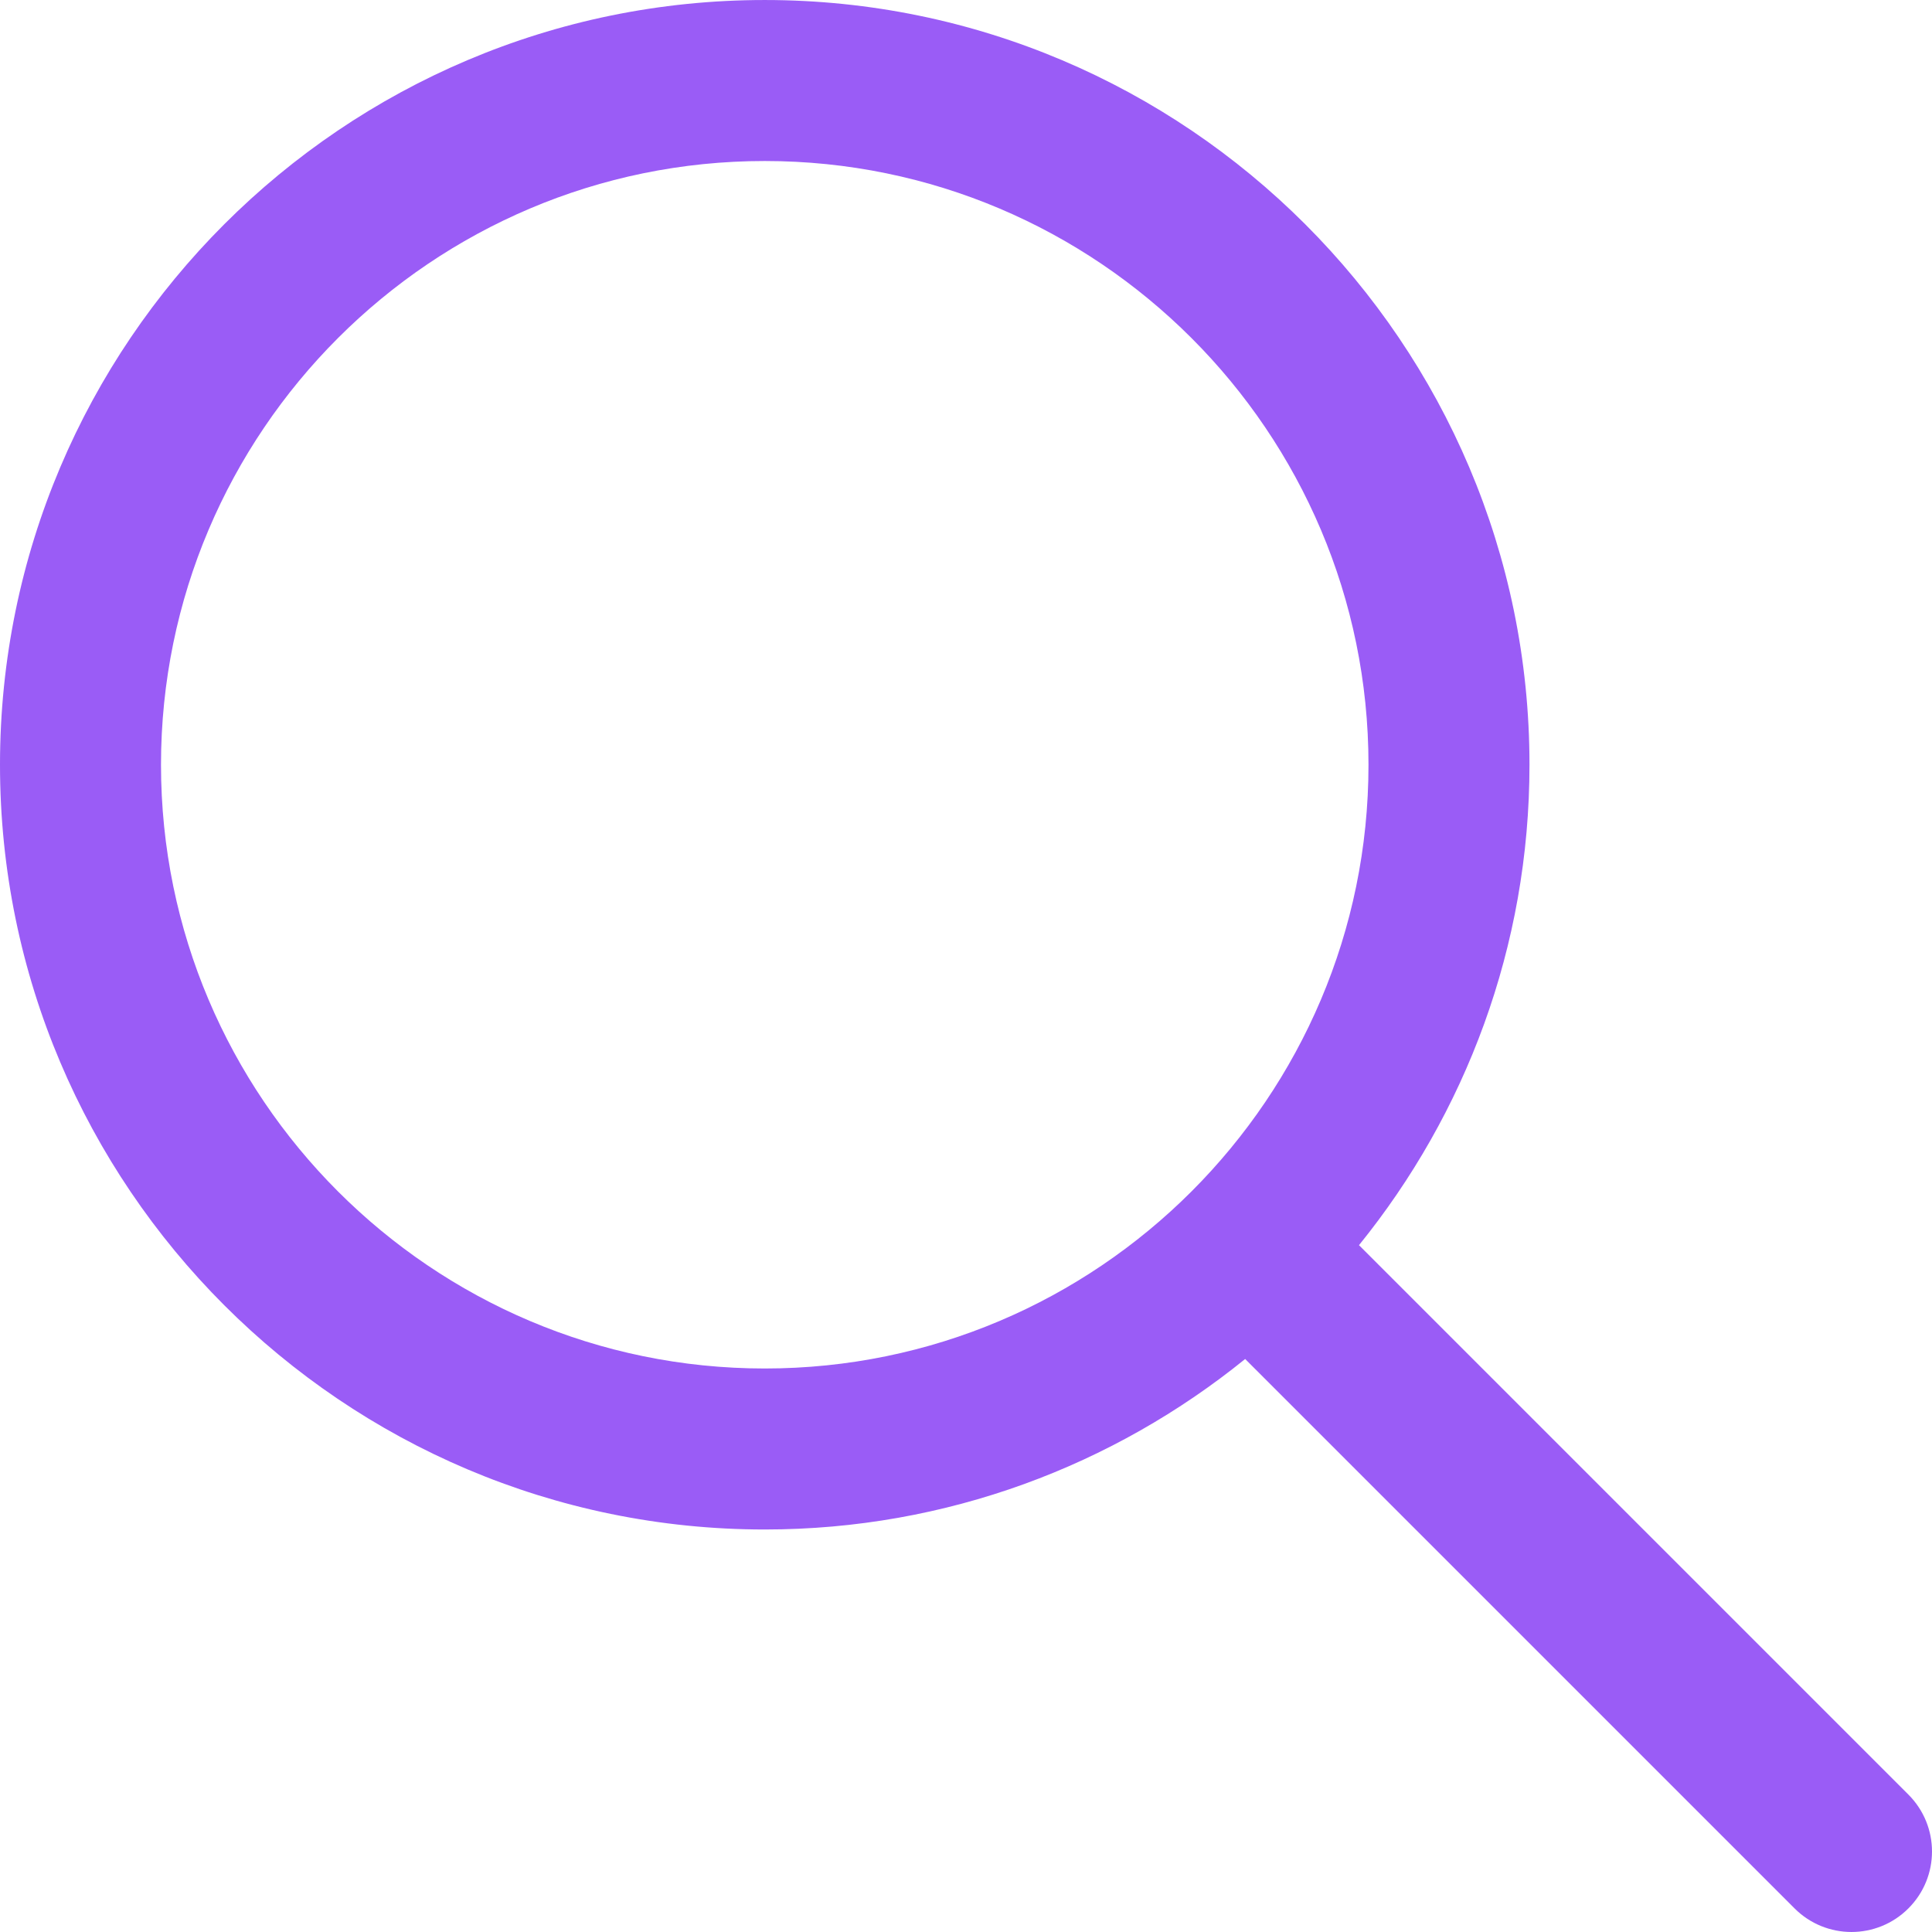
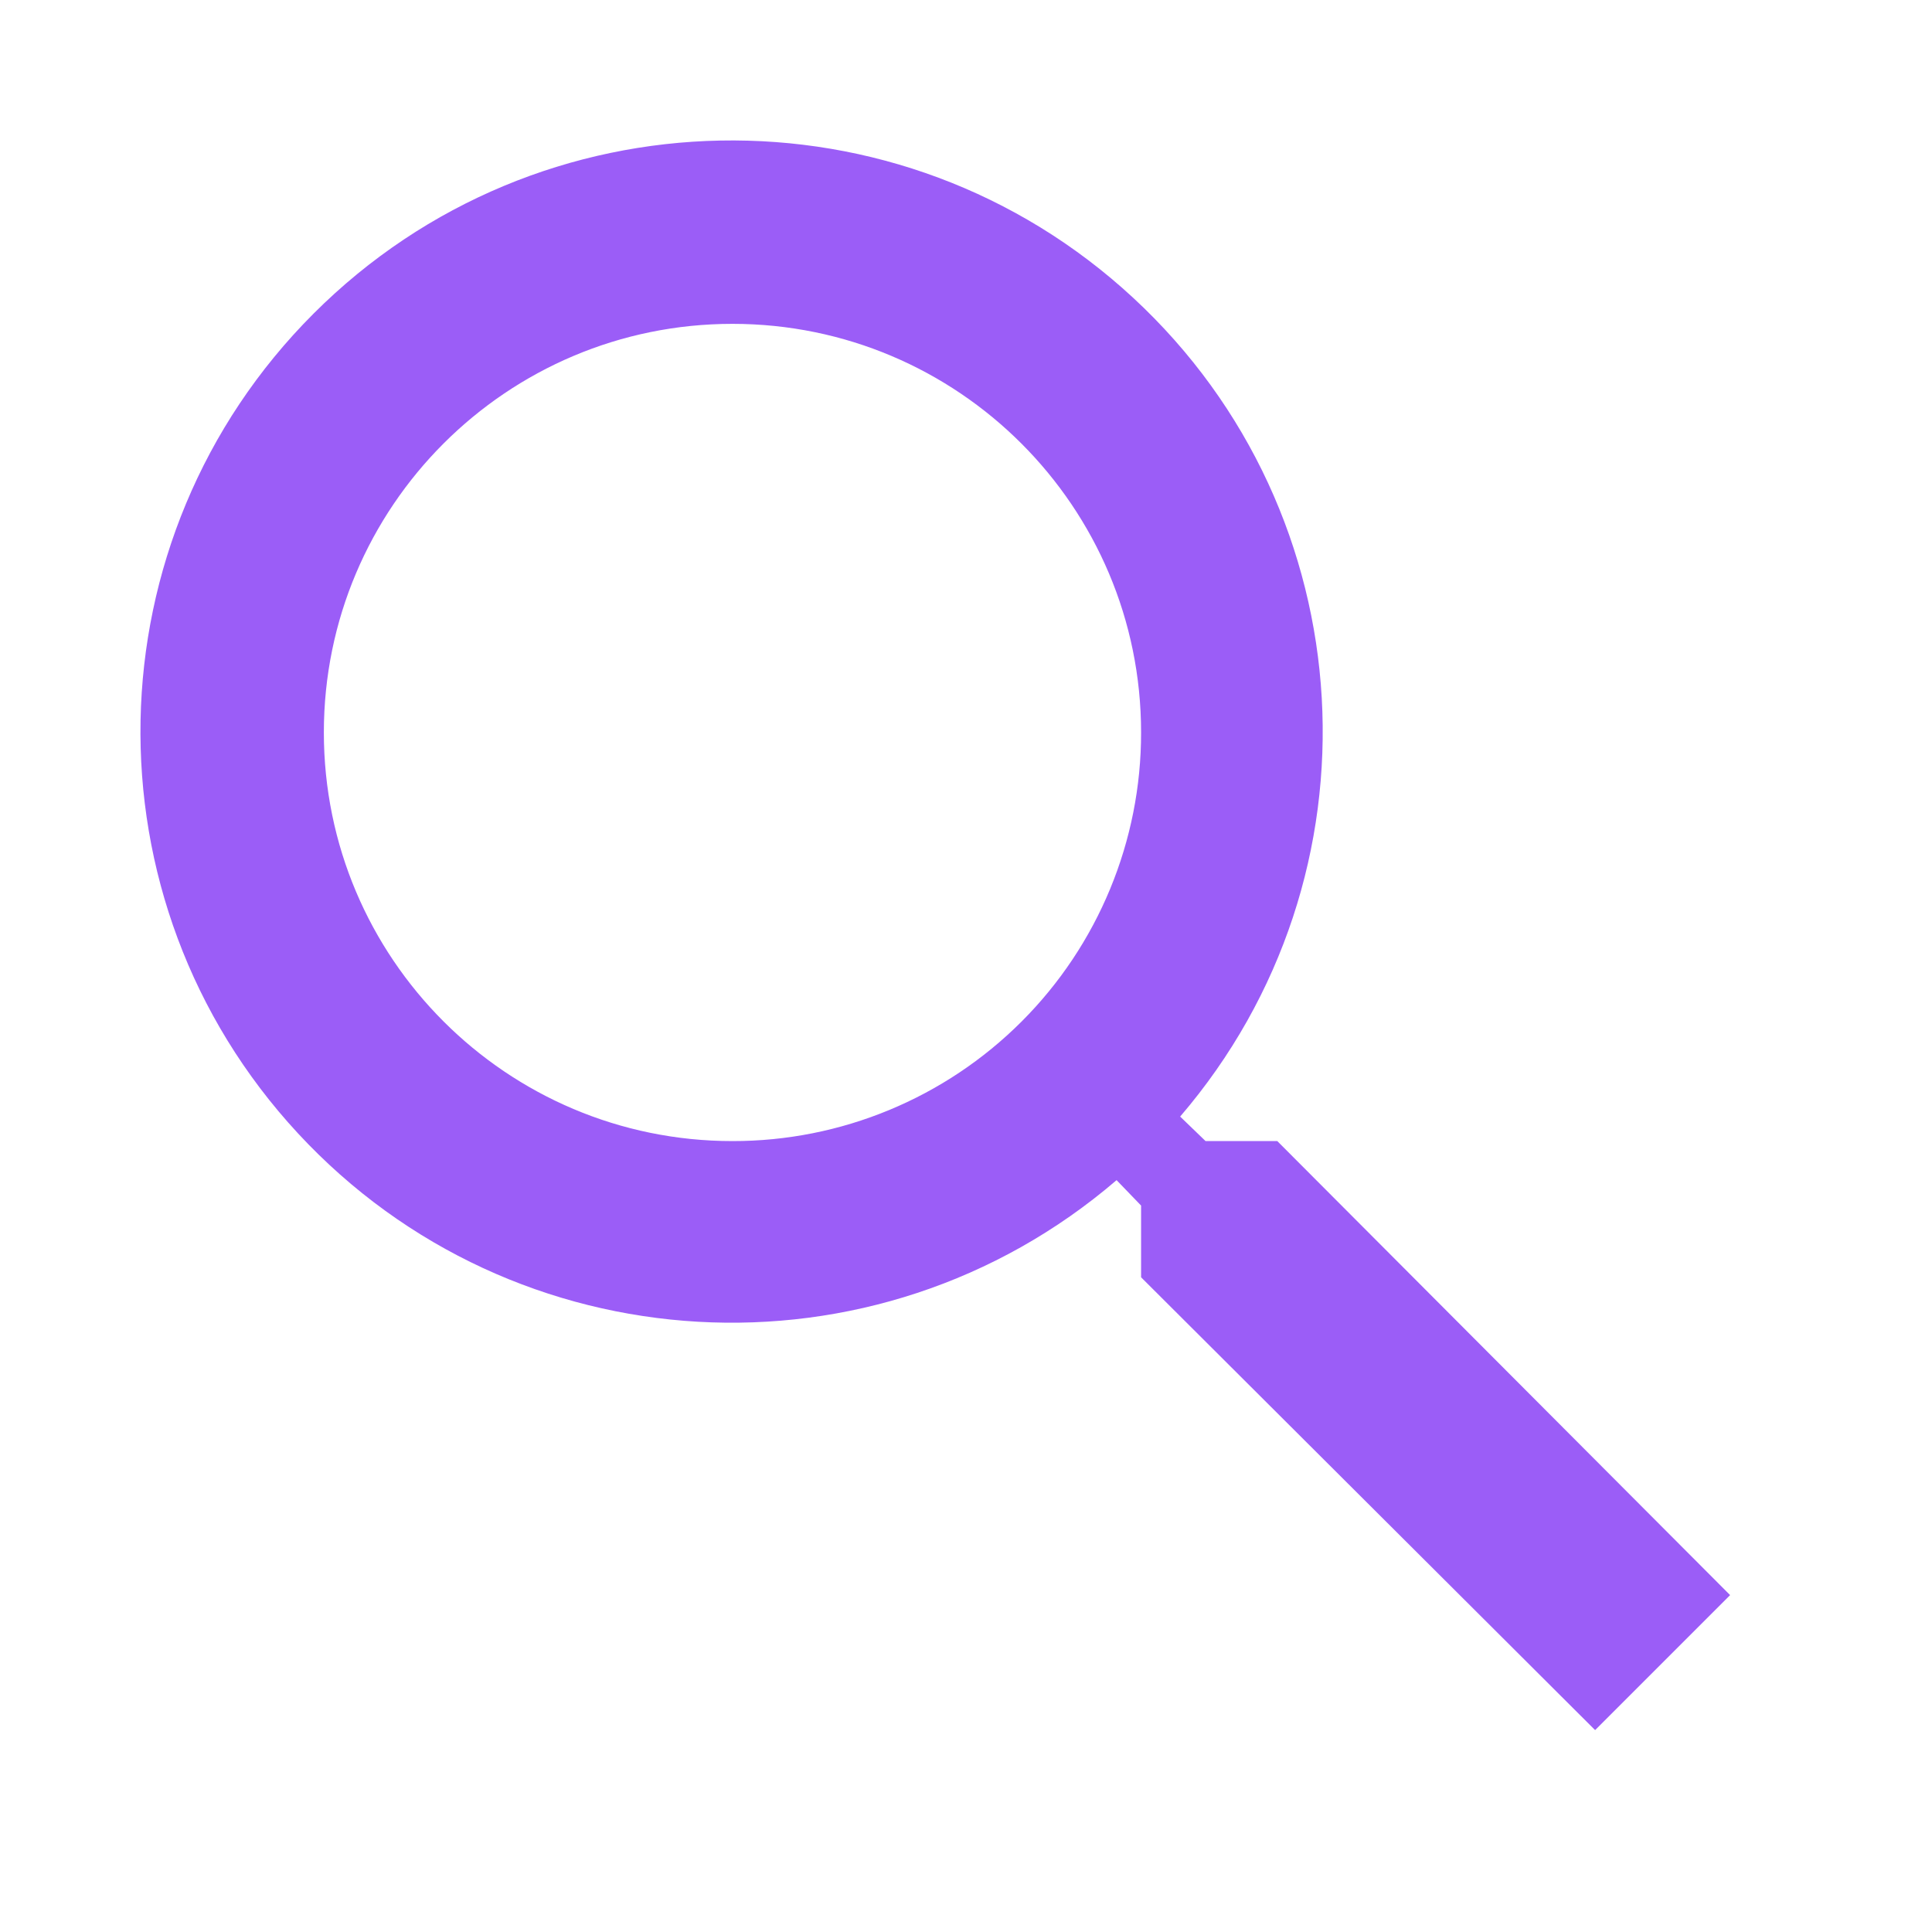
- <svg xmlns="http://www.w3.org/2000/svg" fill="#9a5cf6" version="1.1" id="Capa_1" x="0px" y="0px" viewBox="0 0 512.005 512.005" style="enable-background:new 0 0 512.005 512.005;" xml:space="preserve">
-   <g>
-     <g>
-       <path d="M505.749,475.587l-145.6-145.6c28.203-34.837,45.184-79.104,45.184-127.317c0-111.744-90.923-202.667-202.667-202.667    S0,90.925,0,202.669s90.923,202.667,202.667,202.667c48.213,0,92.48-16.981,127.317-45.184l145.6,145.6    c4.16,4.16,9.621,6.251,15.083,6.251s10.923-2.091,15.083-6.251C514.091,497.411,514.091,483.928,505.749,475.587z     M202.667,362.669c-88.235,0-160-71.765-160-160s71.765-160,160-160s160,71.765,160,160S290.901,362.669,202.667,362.669z" />
+ <svg xmlns="http://www.w3.org/2000/svg" width="32" height="32" viewBox="0 0 32 32">
+   <g id="Lupa" transform="translate(0.329 0.291)">
+     <path id="Path_8" data-name="Path 8" d="M0,0H31.418V31.418H0Z" transform="translate(-0.007)" fill="none" />
+     <g id="Icono_lupa" data-name="Icono lupa" transform="translate(-0.329 -0.291)">
+       <path id="Path_8-2" data-name="Path 8" d="M0,0H31.418V31.418H0Z" fill="none" />
+       <path id="Path_9" data-name="Path 9" d="M21.8,19.544H20.612l-.421-.406a9.791,9.791,0,1,0-1.053,1.053l.406.421V21.8l7.52,7.5L29.3,27.064Zm-9.024,0a6.768,6.768,0,1,1,6.768-6.768A6.759,6.759,0,0,1,12.776,19.544Z" transform="translate(-0.644 -0.644)" fill="#9b5df7" />
    </g>
  </g>
</svg>
